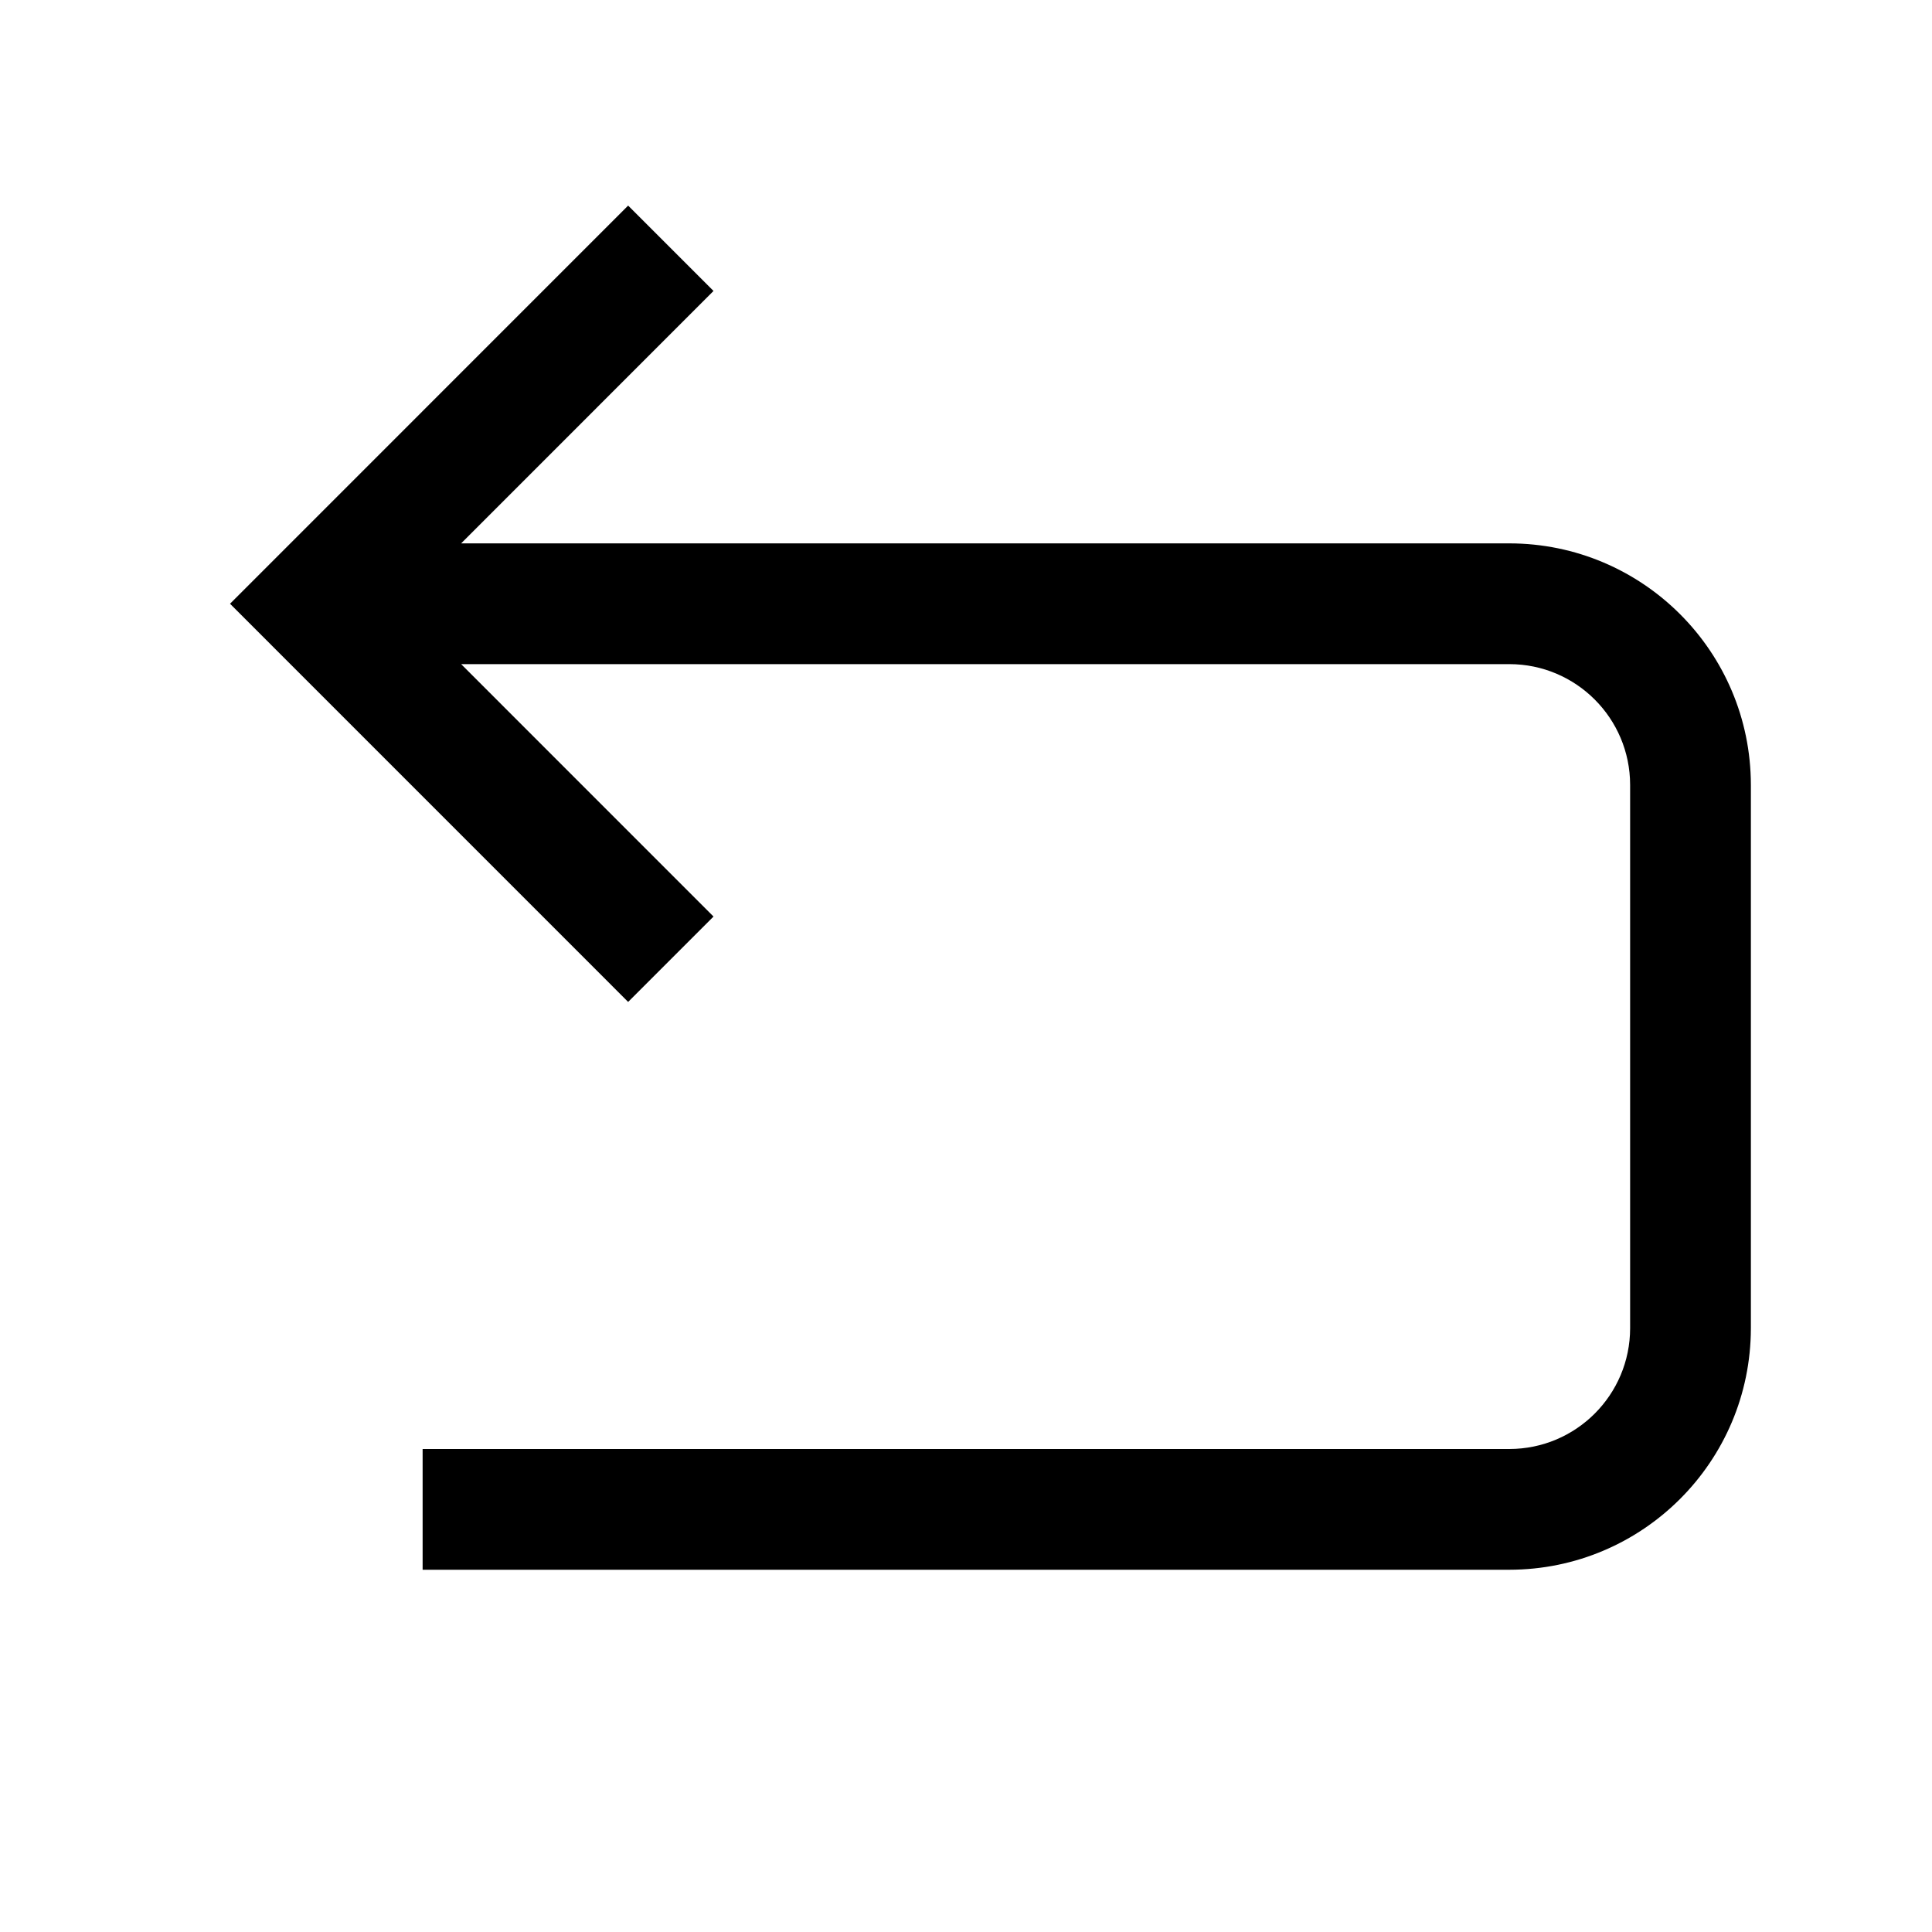
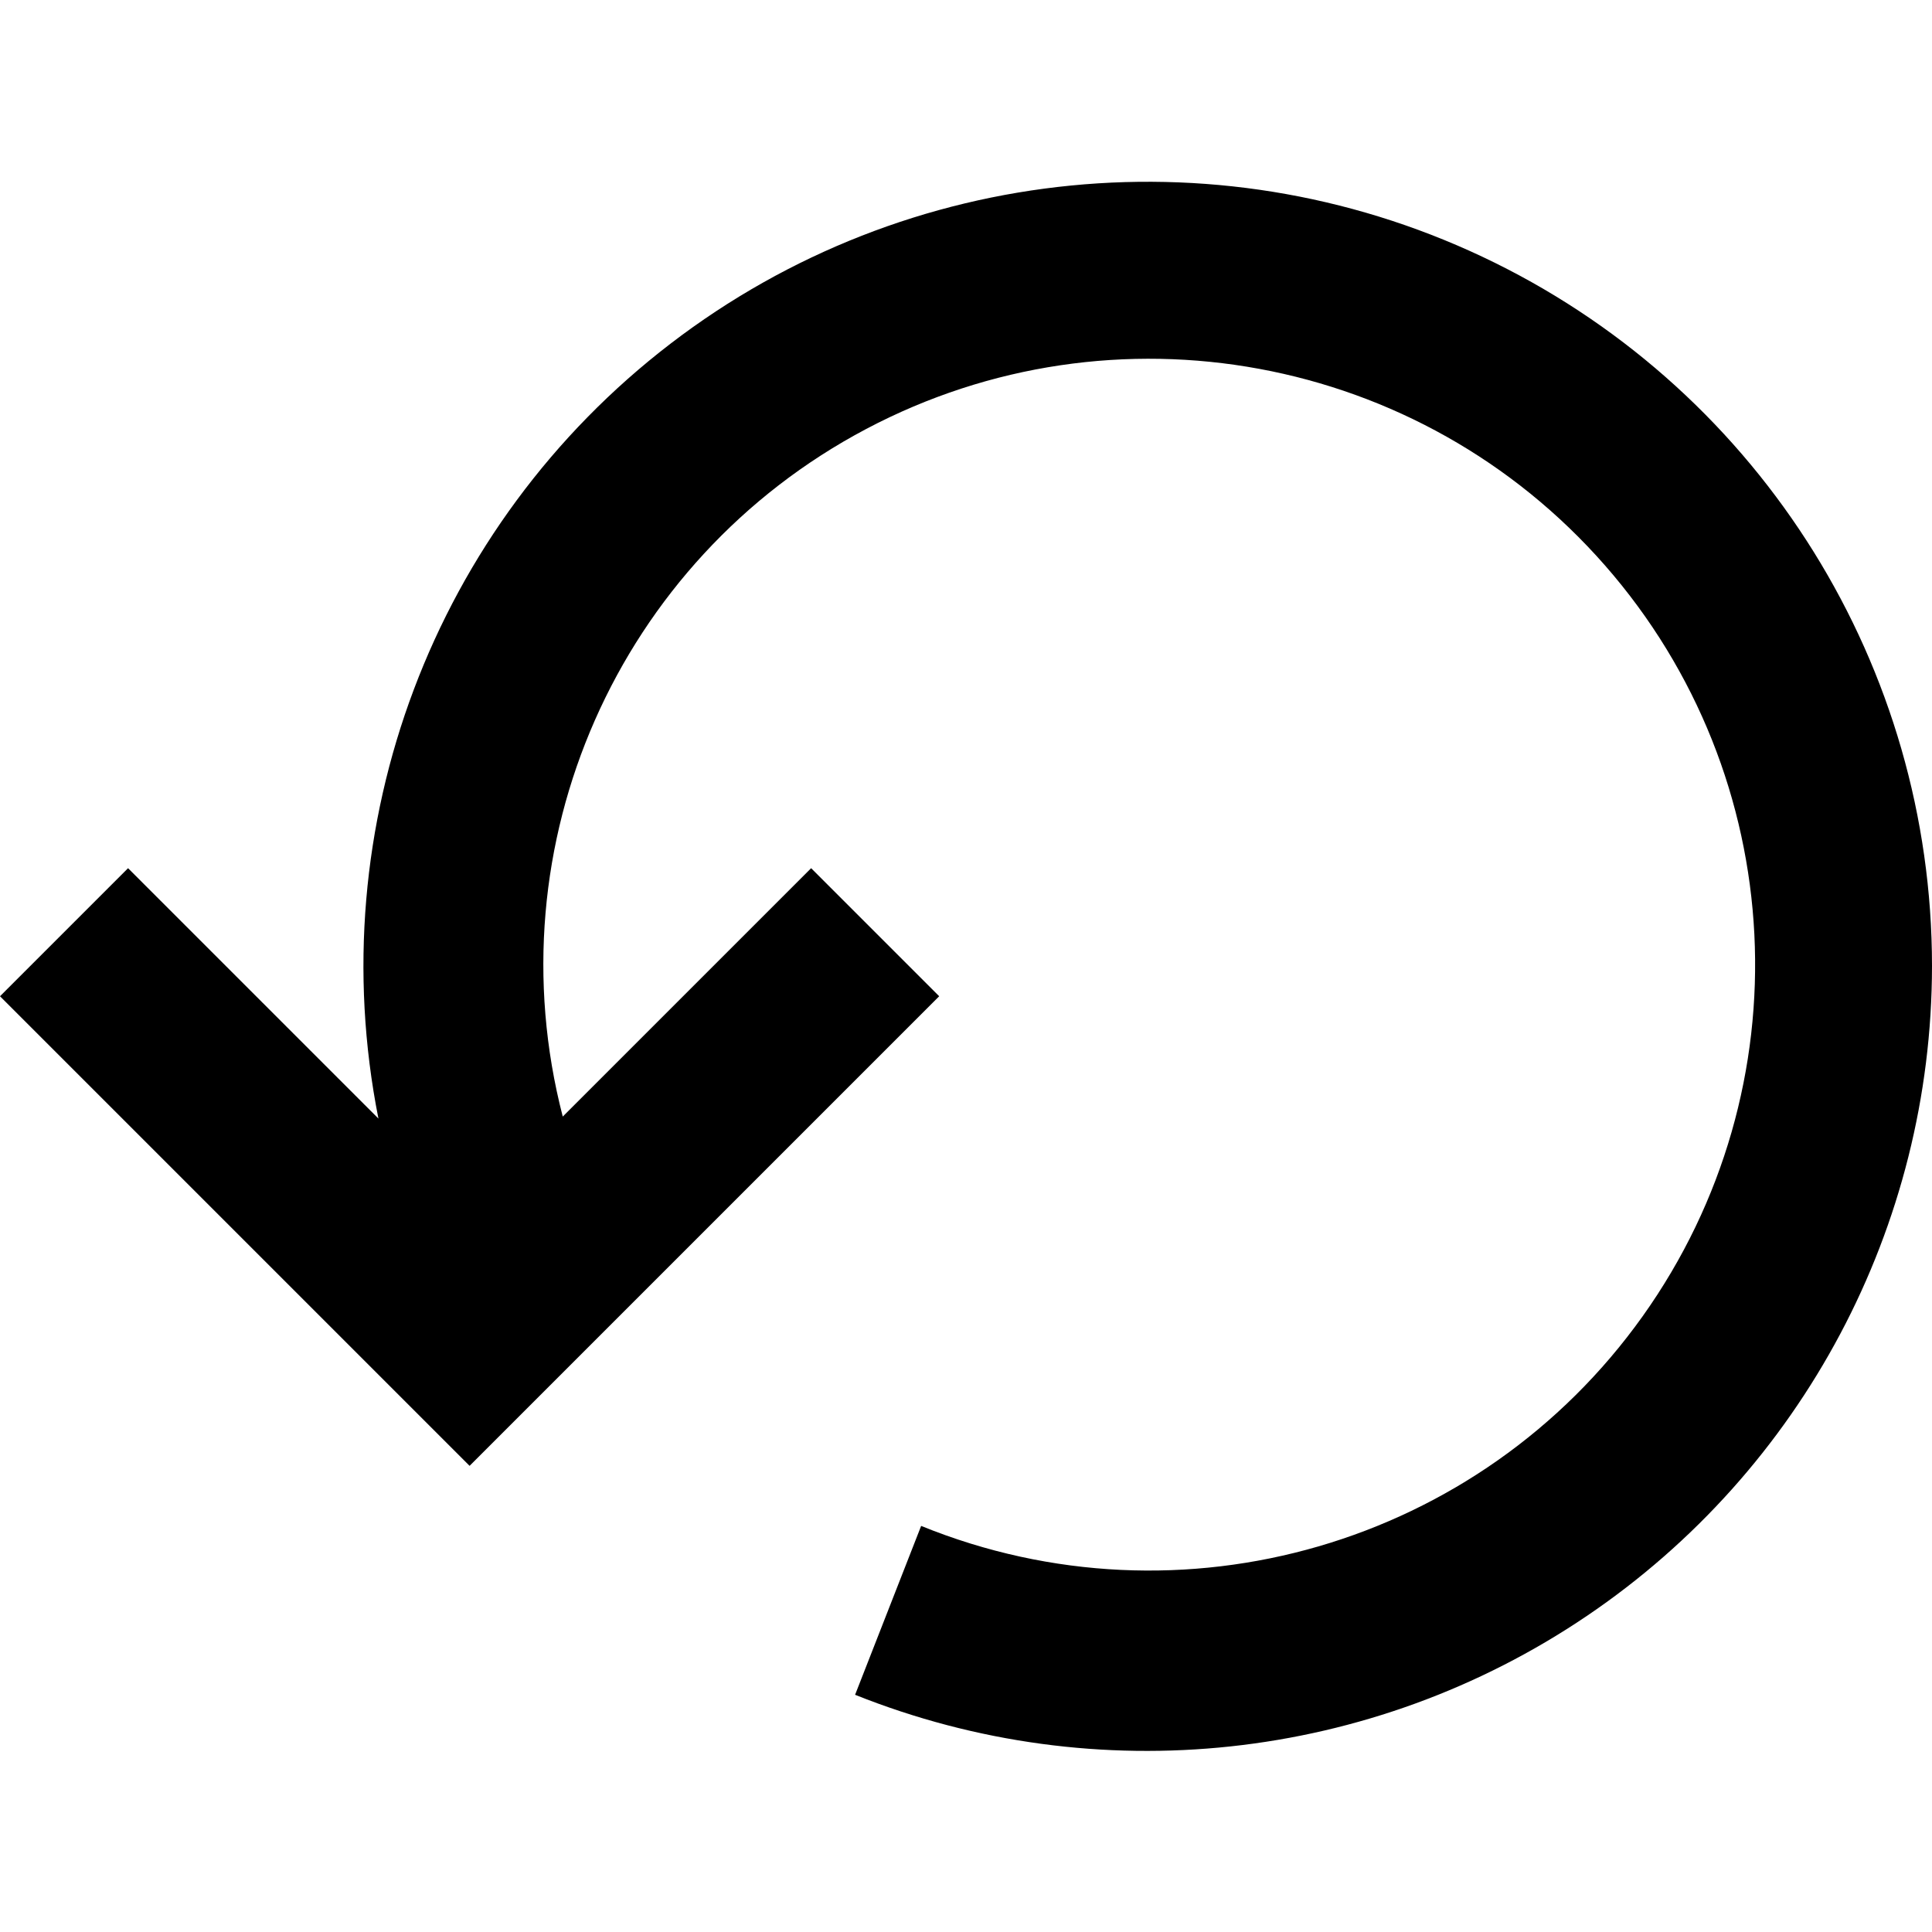
<svg xmlns="http://www.w3.org/2000/svg" viewBox="0 0 32 32">
-   <path d="M29 13v9a4.004 4.004 0 0 1-4 4H7v-2h18a2.002 2.002 0 0 0 2-2v-9a2.002 2.002 0 0 0-2-2H7.638l4.18 4.181-1.414 1.414L3.81 10l6.594-6.595 1.414 1.414L7.638 9H25a4.004 4.004 0 0 1 4 4z" />
+   <path d="M32 16.001a13.008 13.008 0 0 1-17.837 12.07l1.094-2.797a10.035 10.035 0 1 0-5.936-6.78l4.114-4.114 2.121 2.121-7.778 7.778L0 16.501l2.121-2.121 4.147 4.147A12.99 12.99 0 1 1 32 16z" />
</svg>
